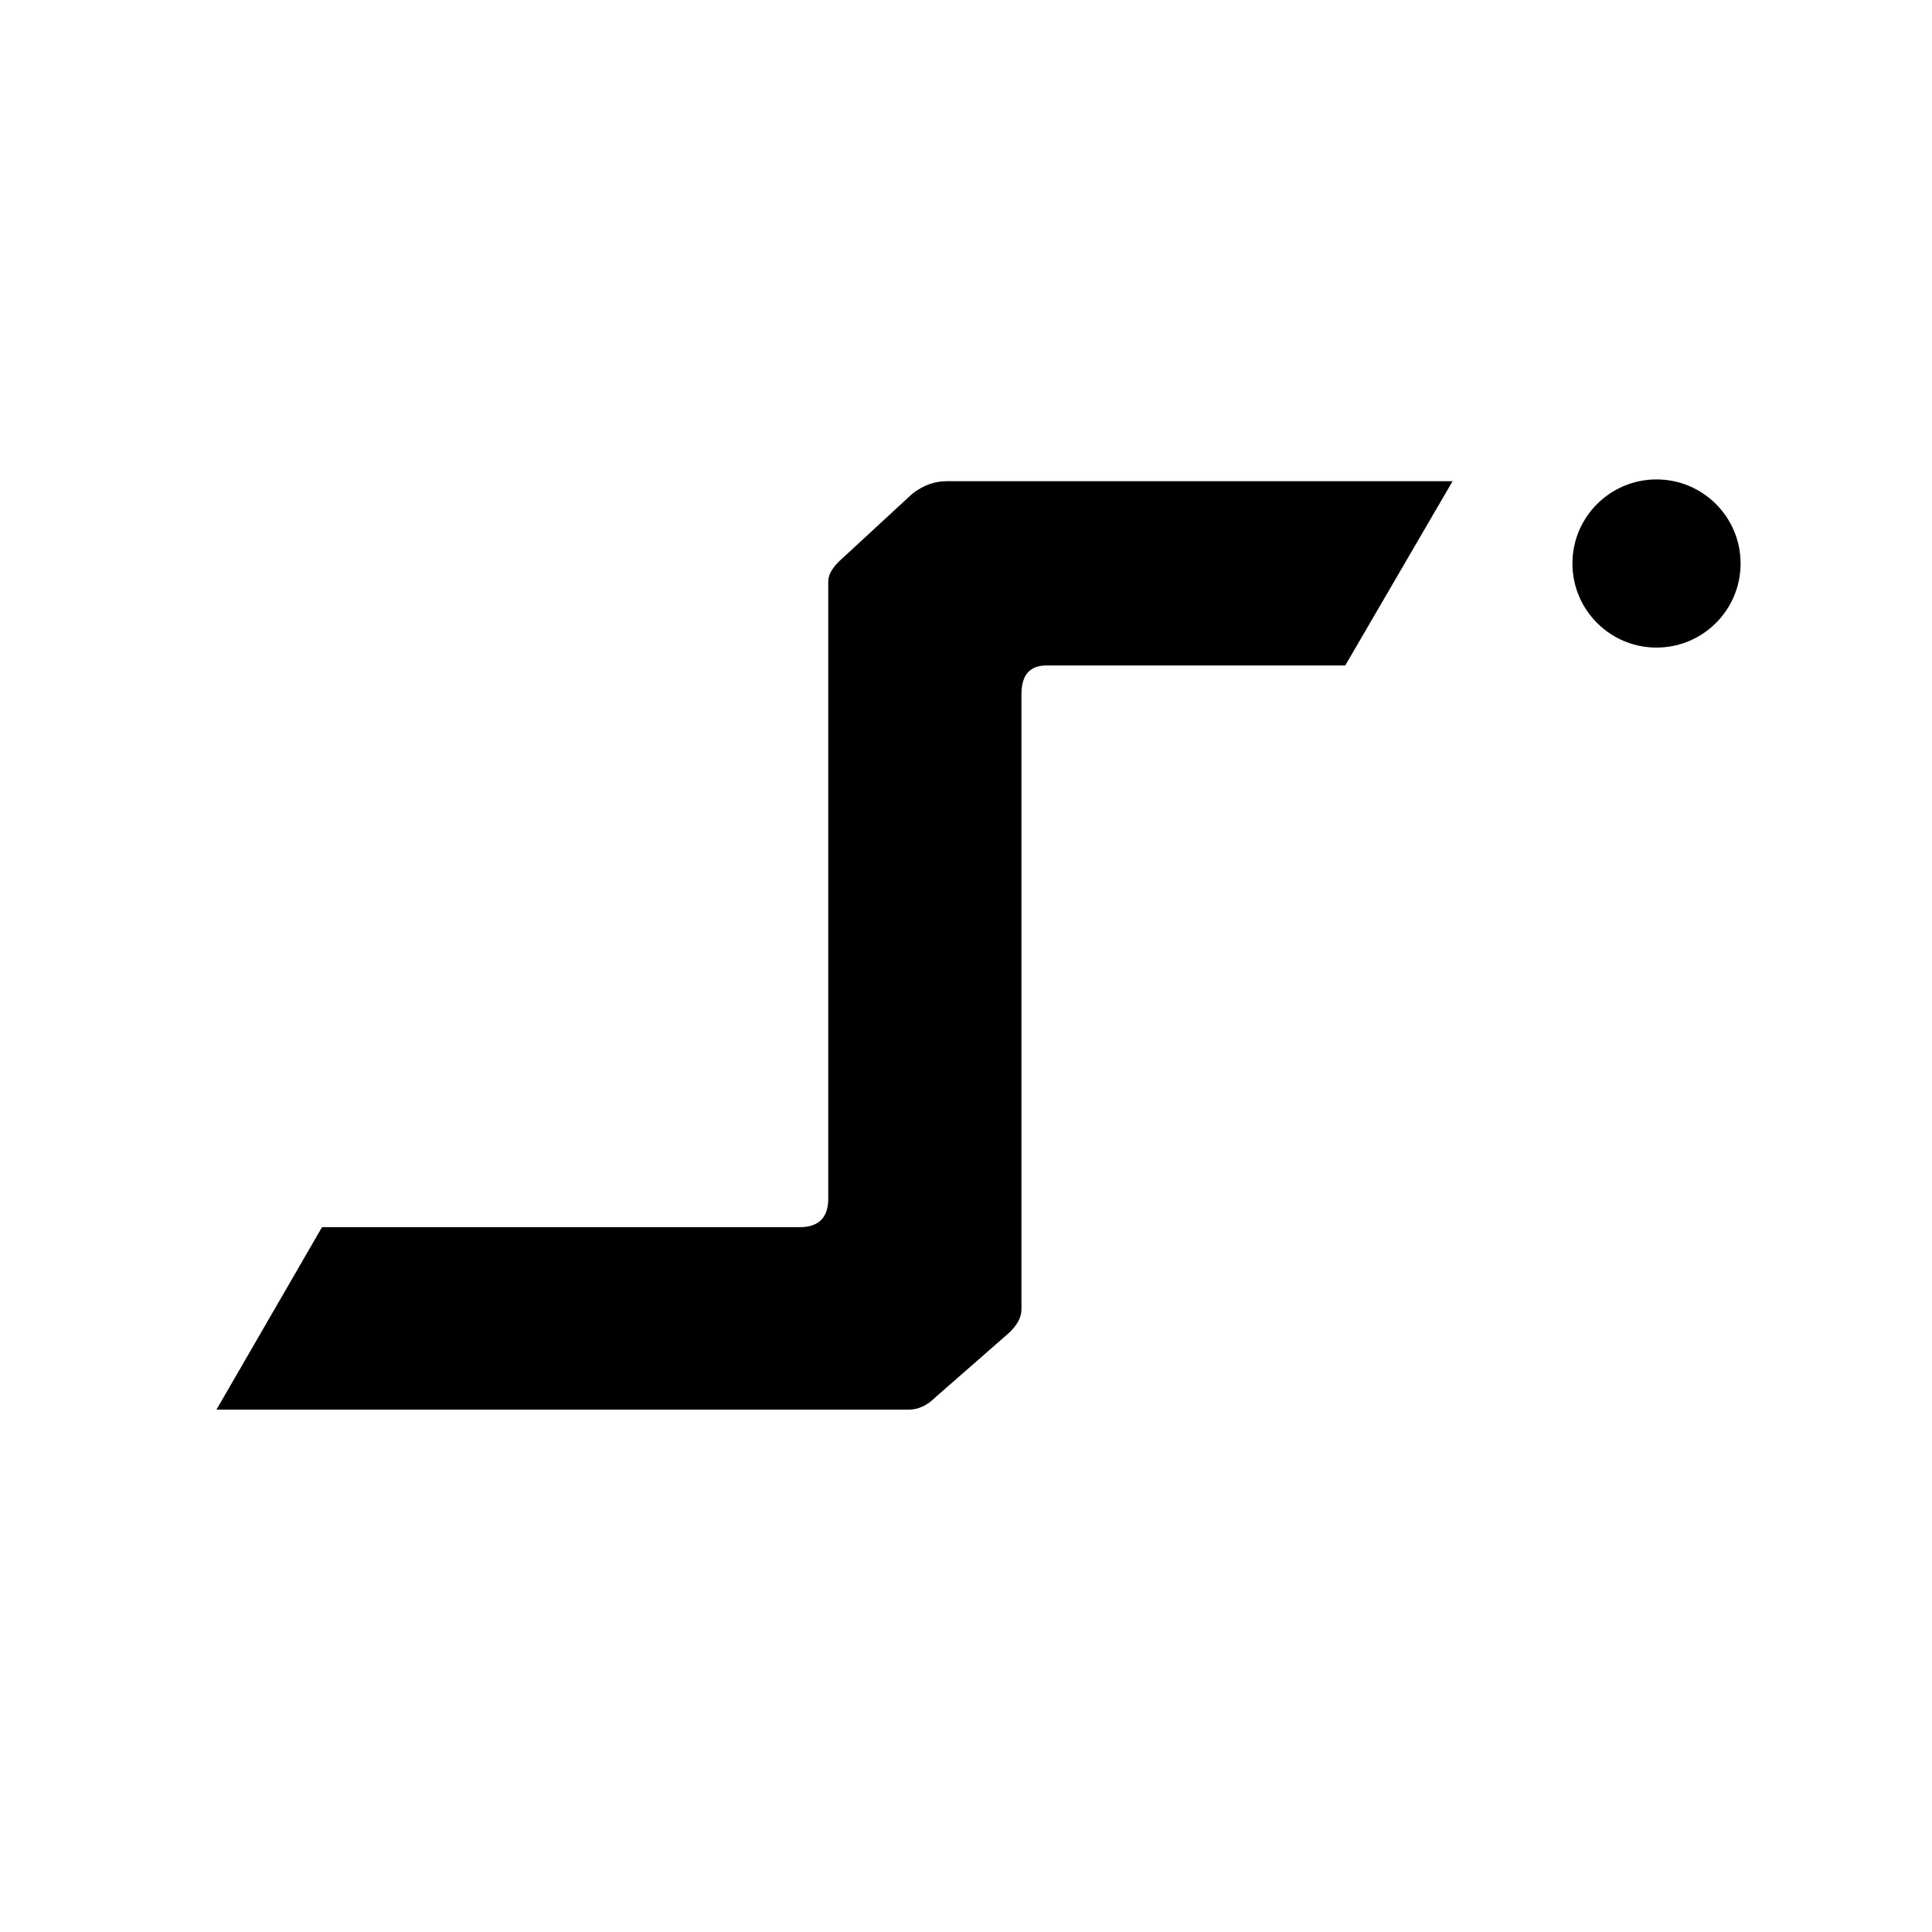
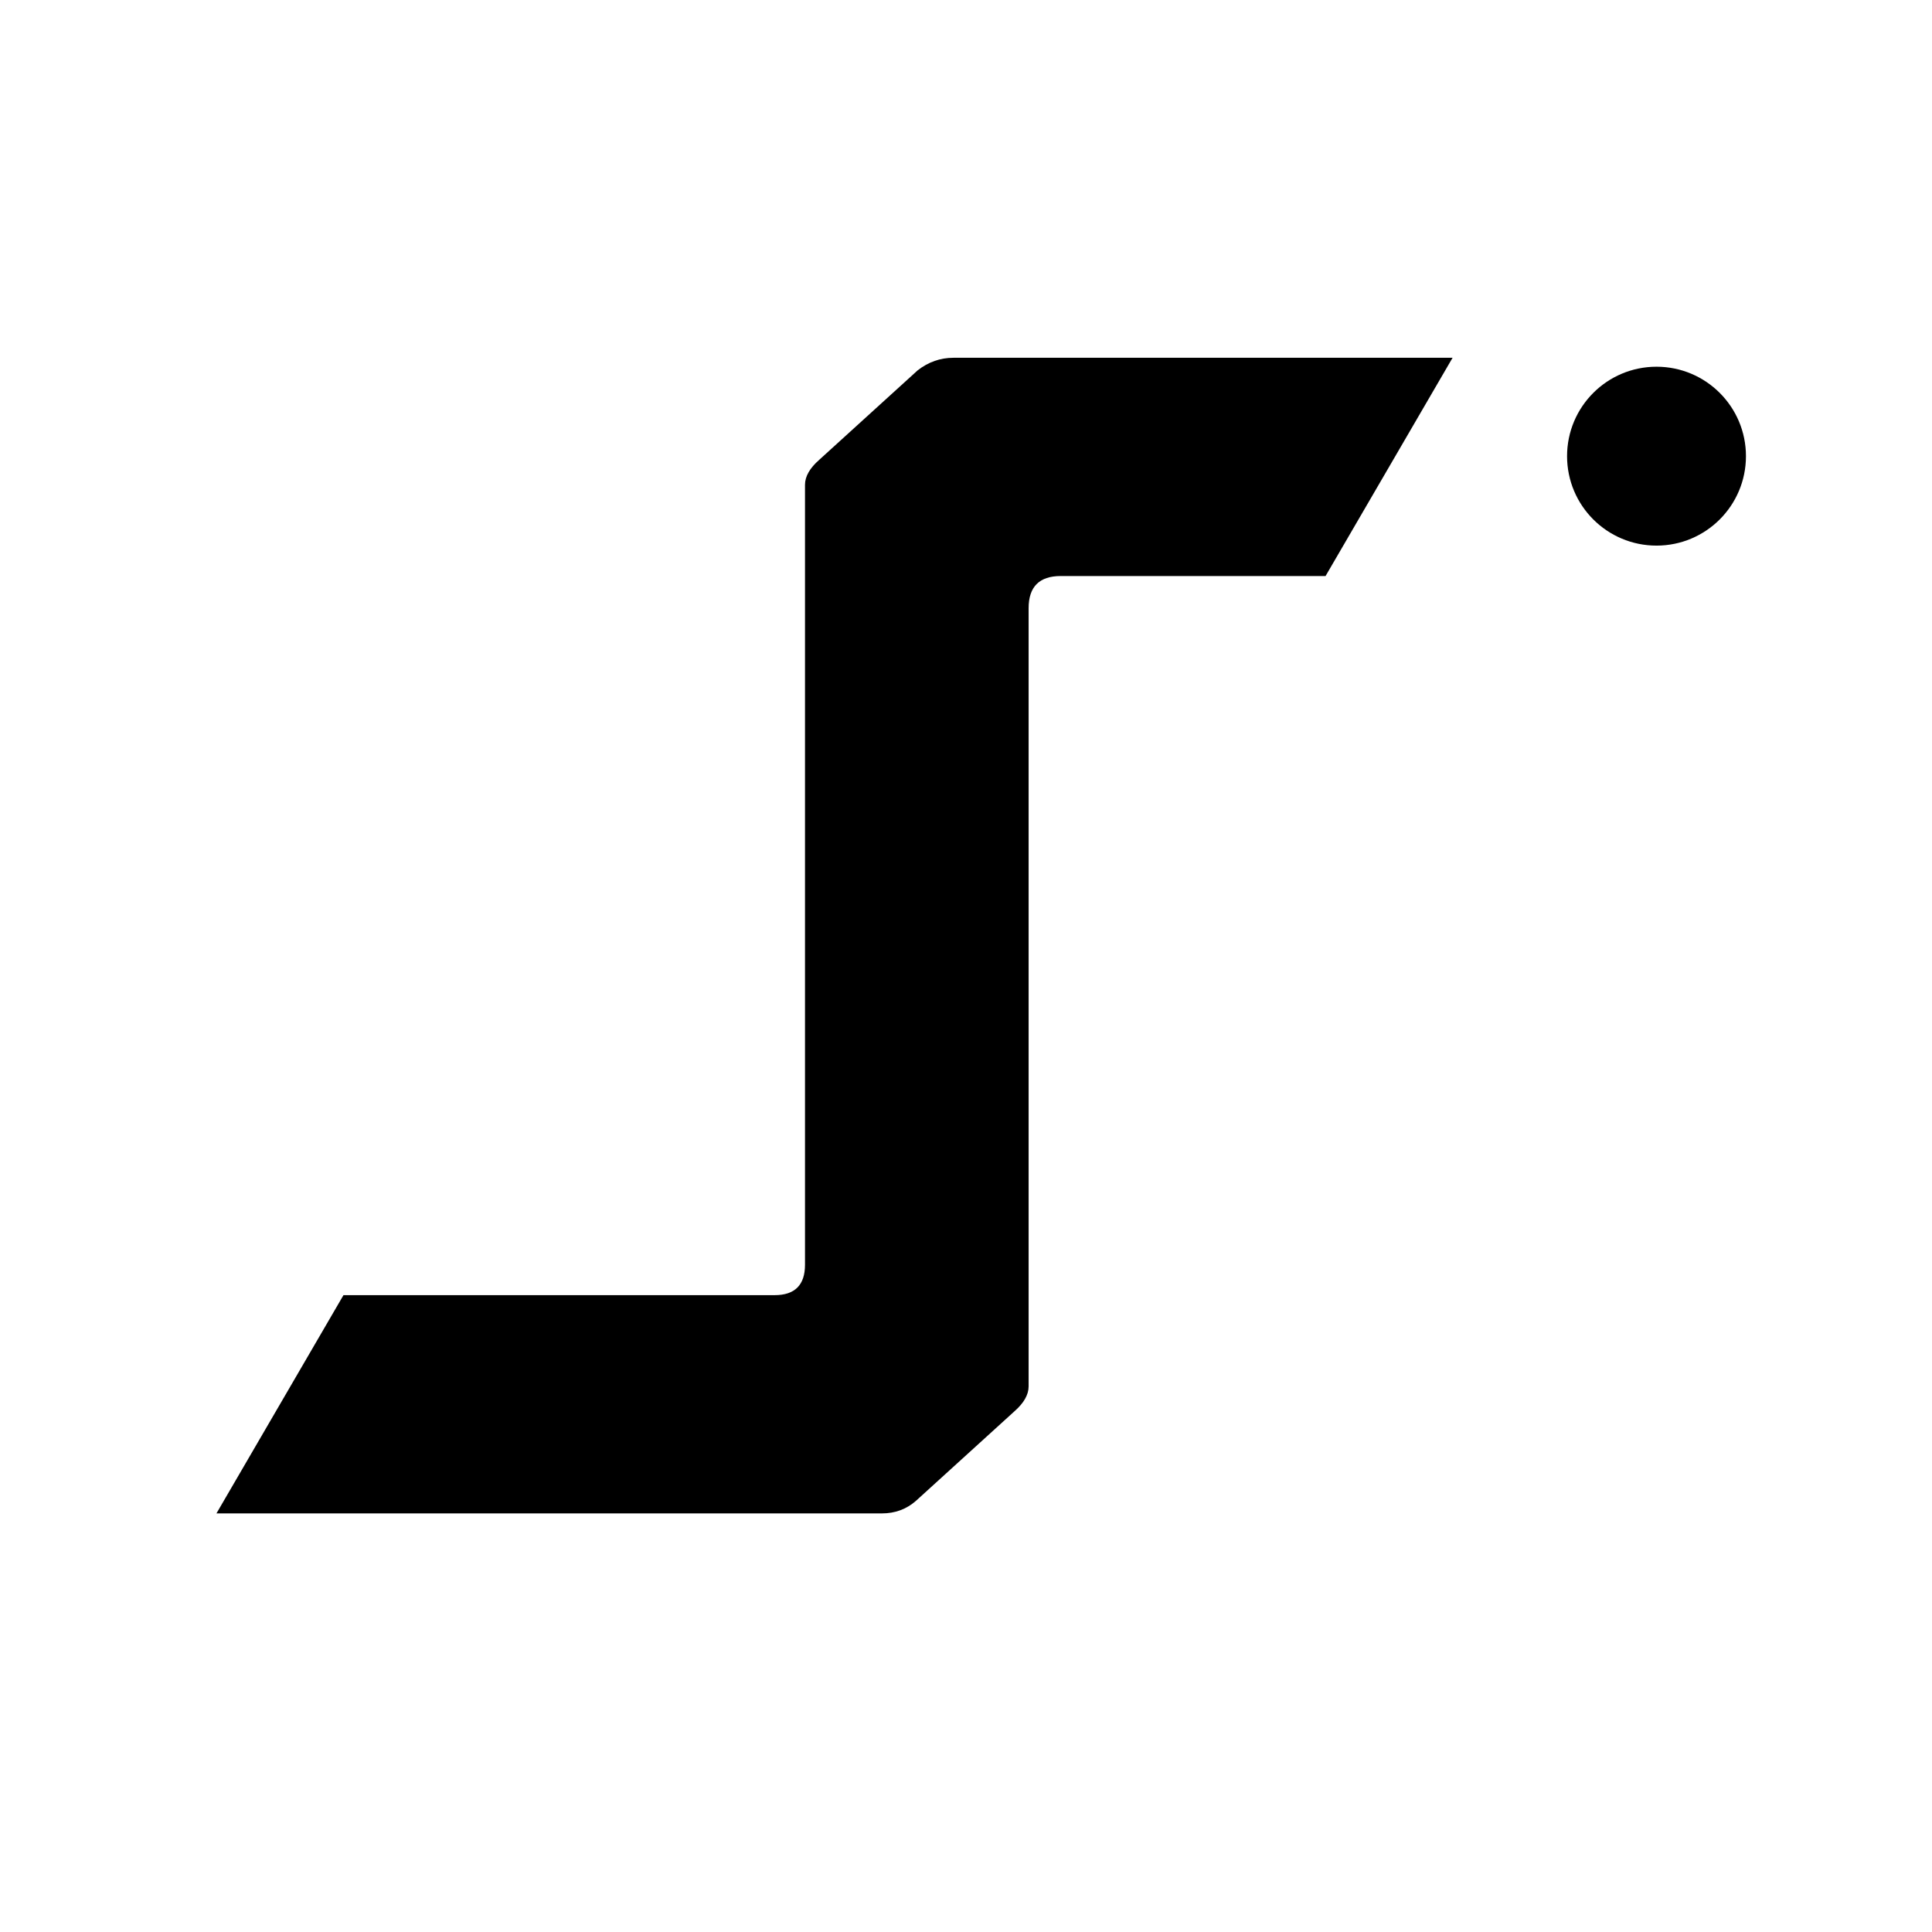
<svg xmlns="http://www.w3.org/2000/svg" viewBox="0 0 108 108">
-   <path fill="currentColor" d="M12.1,78.8L18.0,68.6L44.7,68.6Q46.3,68.6 46.3,67.0L46.3,32.5Q46.3,31.9 47.1,31.2L51.0,27.6Q51.9,26.9 52.9,26.9L81.2,26.9L75.2,37.2L58.5,37.2Q57.1,37.2 57.1,38.8L57.1,73.2Q57.1,73.9 56.3,74.6L52.3,78.1Q51.6,78.8 50.8,78.8Z" />
-   <circle cx="92.6" cy="31.5" r="4.7" fill="currentColor" />
+   <path fill="currentColor" d="M12.1,84.6L19.2,72.4L43.3,72.4Q45.0,72.4 45.0,70.7L45.0,27.1Q45.0,26.4 45.8,25.7L51.3,20.7Q52.2,20.0 53.3,20.0L81.2,20.0L74.1,32.2L59.3,32.2Q57.5,32.2 57.5,34.0L57.5,77.5Q57.5,78.2 56.7,78.9L51.2,83.9Q50.4,84.6 49.3,84.6Z" />
+   <circle cx="92.6" cy="25.5" r="5" fill="currentColor" />
</svg>
